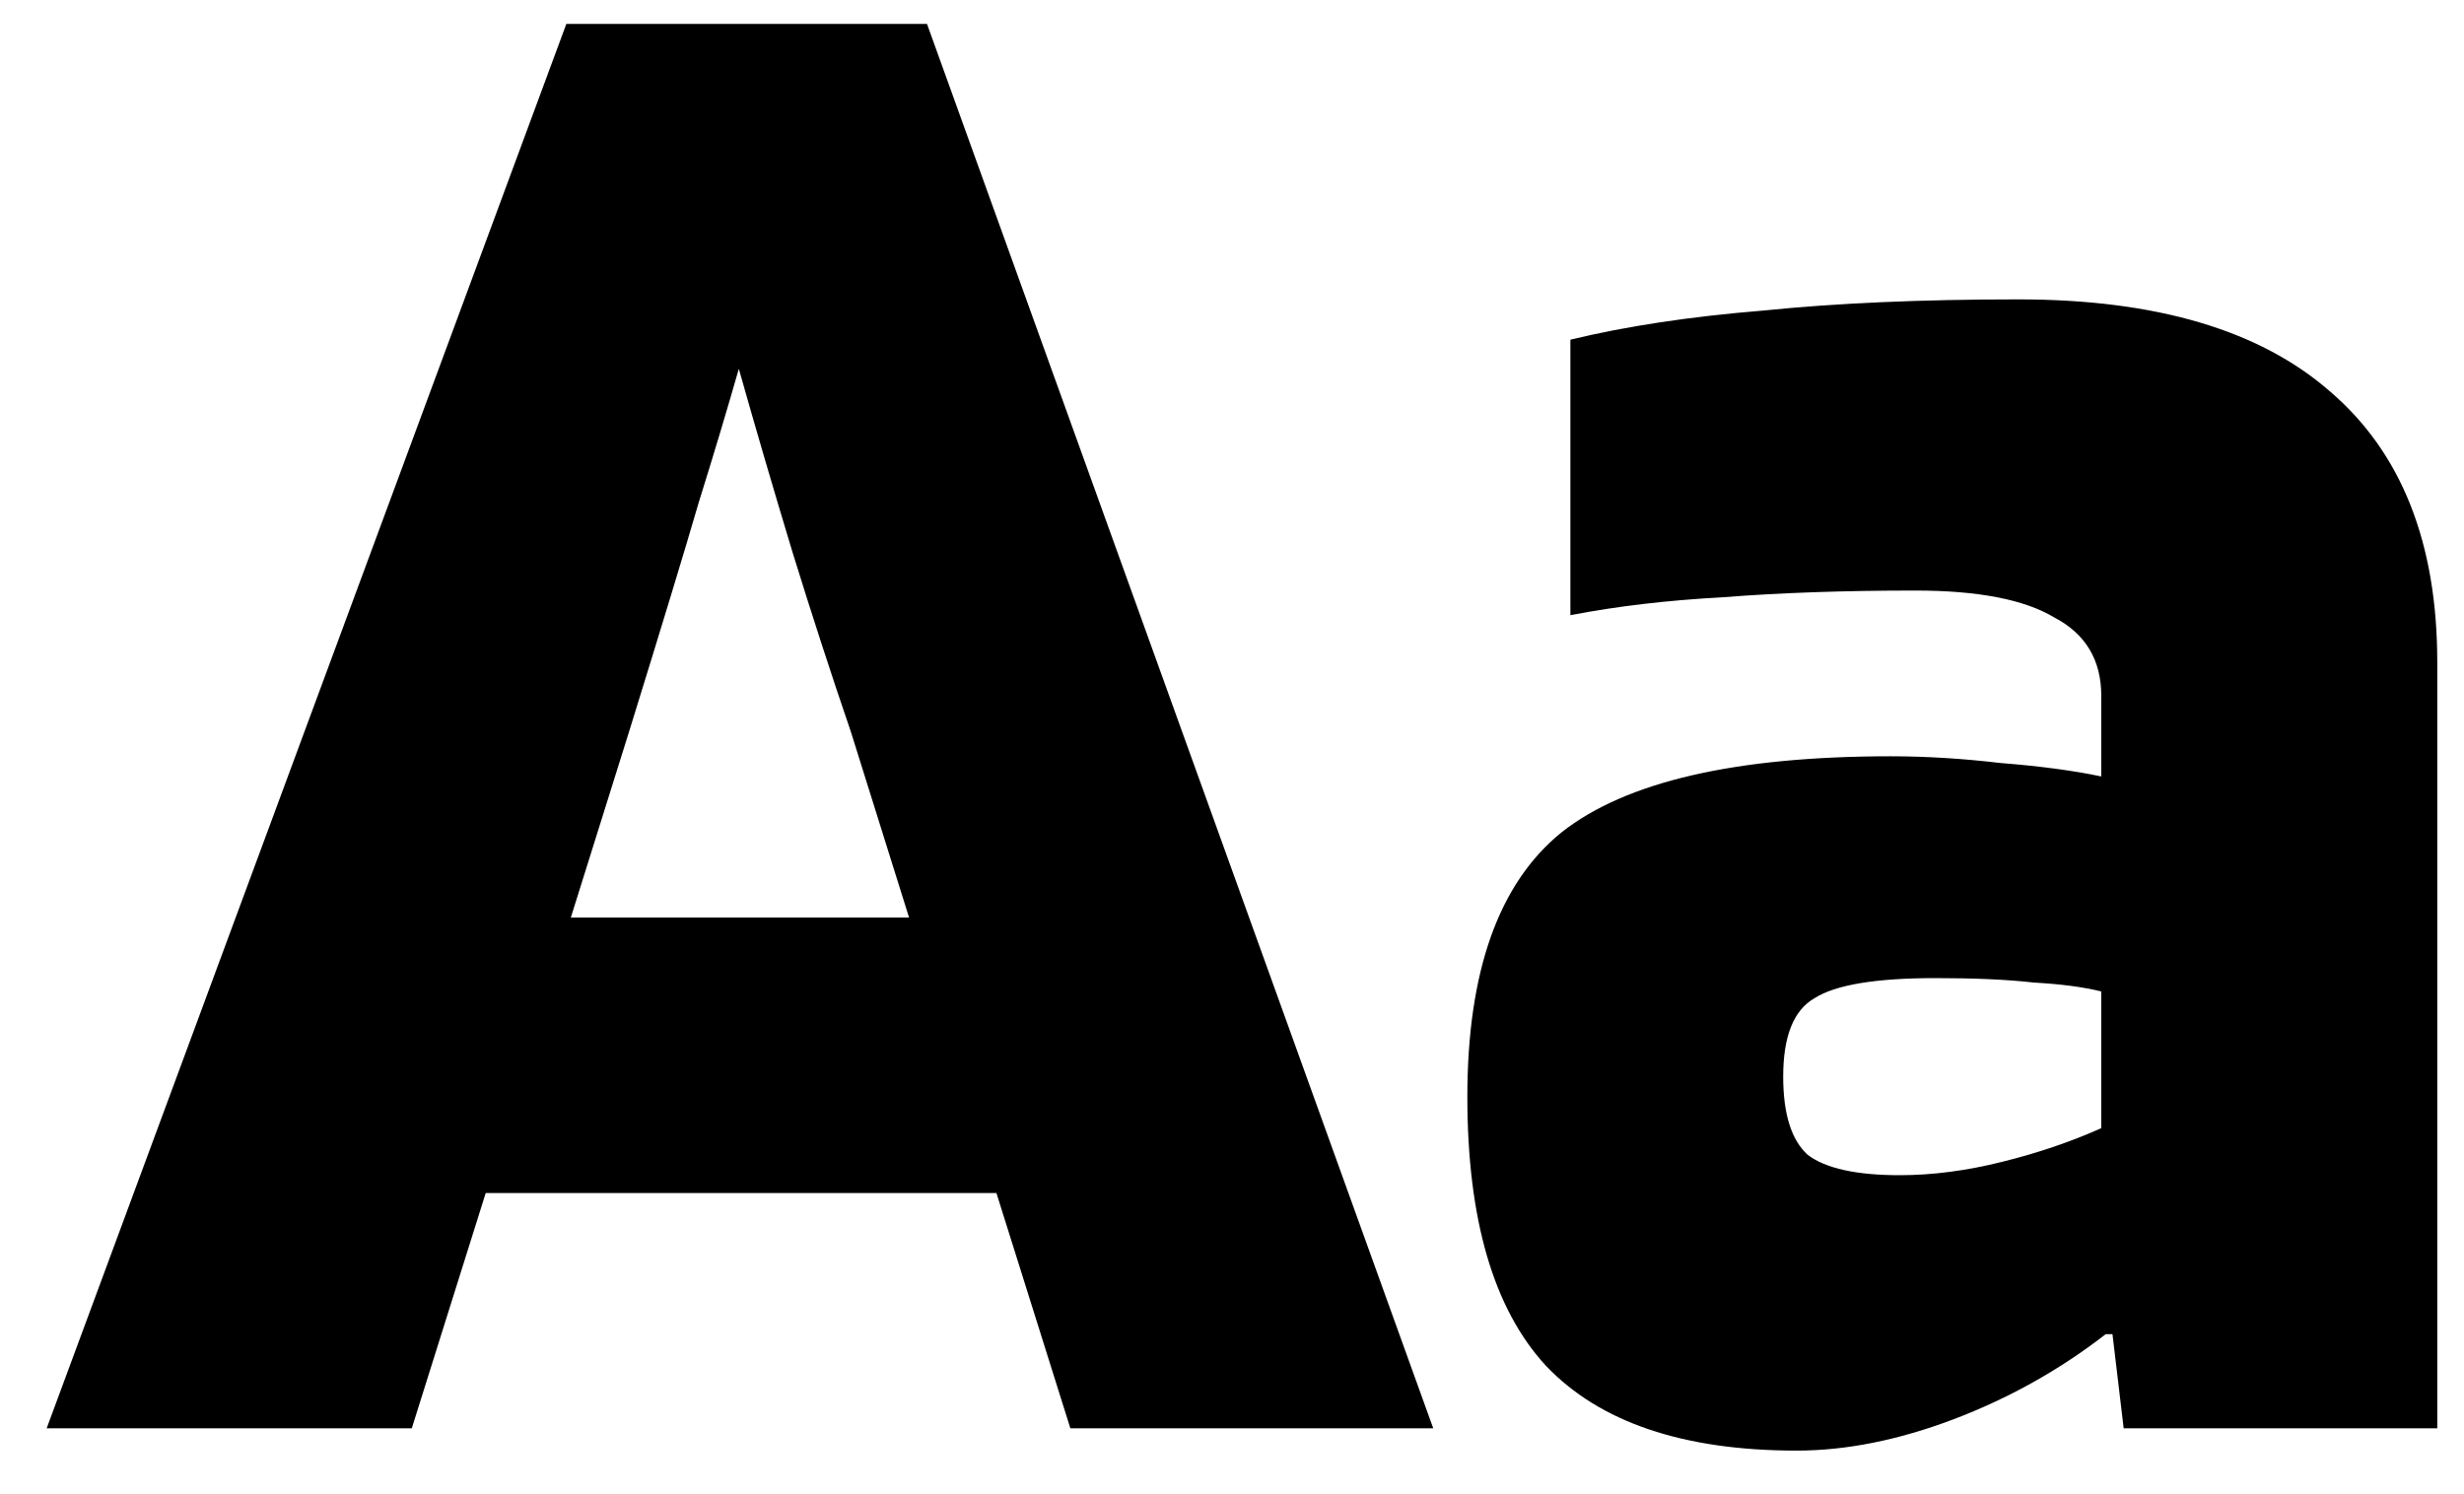
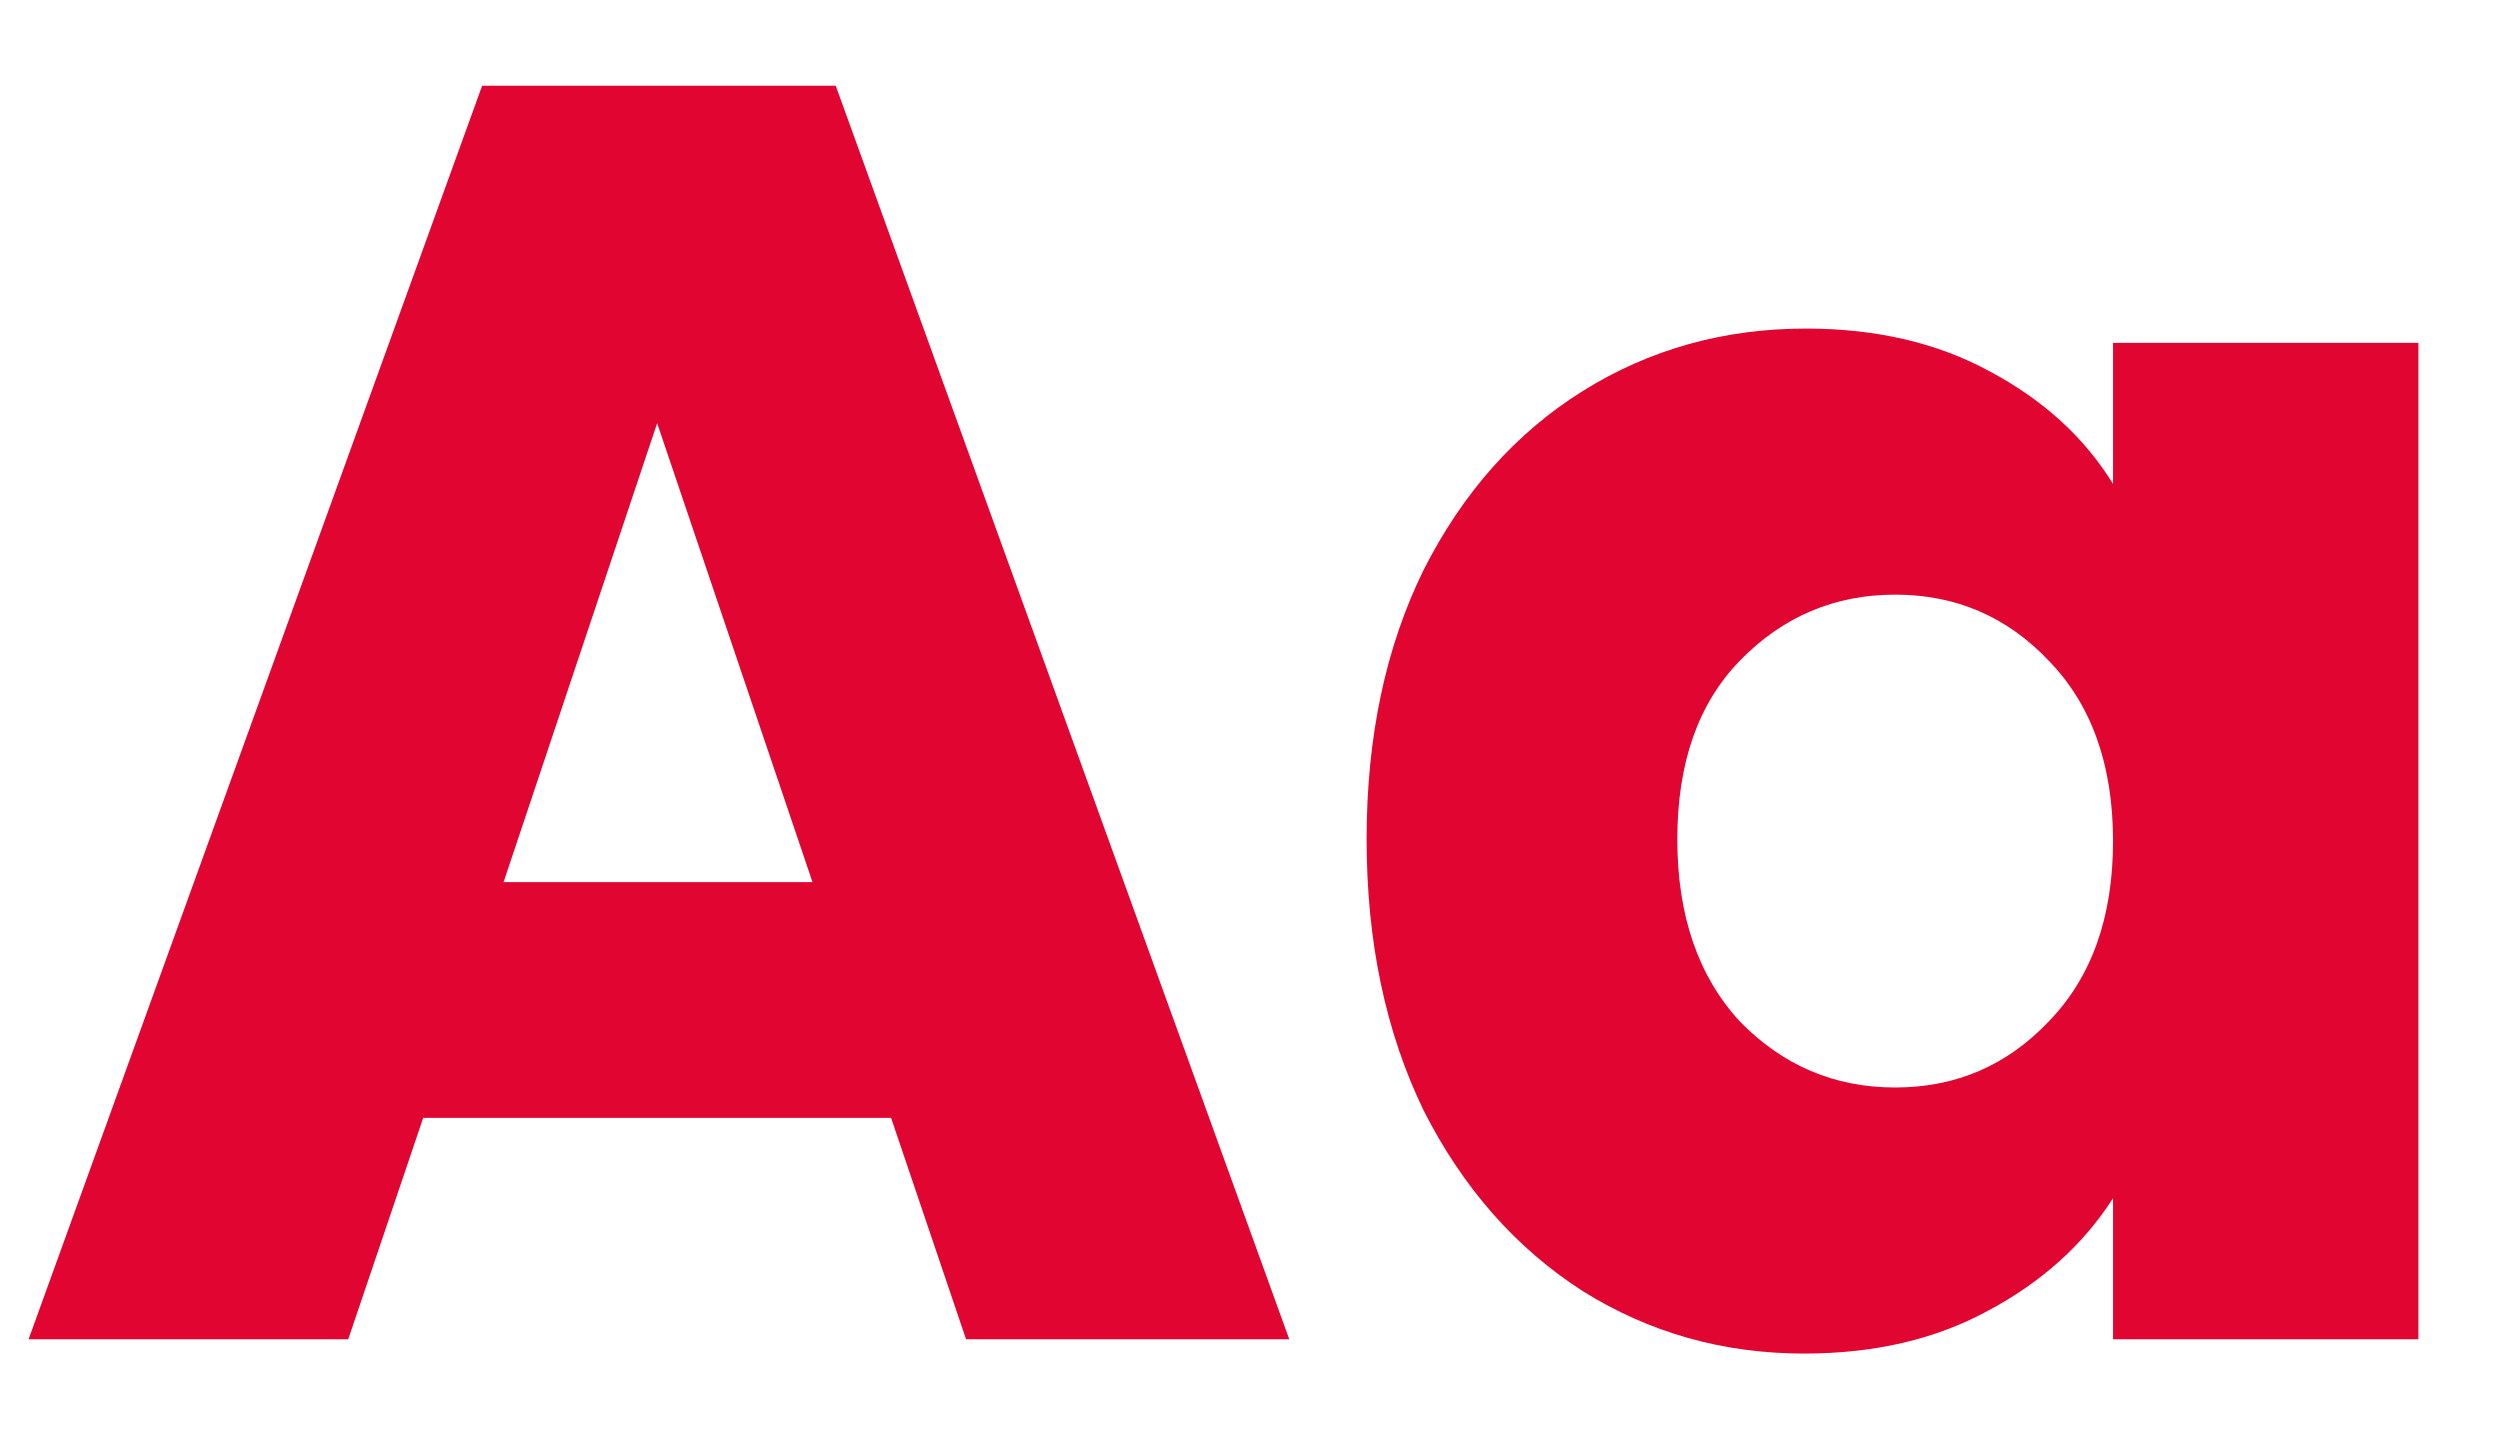
- <svg xmlns="http://www.w3.org/2000/svg" width="33" height="20" viewBox="0 0 33 20" fill="none">
-   <path d="M5.515 19.131H0.625L7.585 0.32H12.415L19.195 19.131H14.335L13.345 15.98H6.505L5.515 19.131ZM9.895 4.94C9.735 5.5 9.555 6.1 9.355 6.74C9.175 7.36 8.865 8.38 8.425 9.8L7.645 12.29H12.175L11.395 9.8C11.135 9.04 10.875 8.24 10.615 7.4C10.355 6.54 10.115 5.72 9.895 4.94ZM24.062 19.43C22.542 19.43 21.422 19.05 20.702 18.291C20.002 17.53 19.652 16.331 19.652 14.691C19.652 13.011 20.072 11.831 20.912 11.15C21.772 10.47 23.242 10.13 25.322 10.13C25.802 10.13 26.292 10.161 26.792 10.22C27.312 10.261 27.762 10.32 28.142 10.4V9.32C28.142 8.84 27.932 8.49 27.512 8.27C27.112 8.03 26.492 7.91 25.652 7.91C24.692 7.91 23.832 7.94 23.072 8C22.332 8.04 21.652 8.12 21.032 8.24V4.55C21.772 4.37 22.632 4.24 23.612 4.16C24.592 4.06 25.732 4.01 27.032 4.01C28.872 4.01 30.262 4.42 31.202 5.24C32.162 6.06 32.642 7.27 32.642 8.87V19.131H28.442L28.292 17.87H28.202C27.582 18.351 26.902 18.73 26.162 19.011C25.422 19.291 24.722 19.43 24.062 19.43ZM25.922 13.101C25.122 13.101 24.582 13.191 24.302 13.37C24.022 13.53 23.882 13.88 23.882 14.421C23.882 14.921 23.992 15.271 24.212 15.47C24.452 15.65 24.862 15.741 25.442 15.741C25.882 15.741 26.342 15.681 26.822 15.56C27.302 15.441 27.742 15.29 28.142 15.111V13.28C27.902 13.22 27.602 13.181 27.242 13.161C26.882 13.12 26.442 13.101 25.922 13.101Z" fill="black" />
+ <svg xmlns="http://www.w3.org/2000/svg" width="28" height="16" viewBox="0 0 28 16" fill="none">
+   <path d="M9.98 12.52H4.74L3.9 15H0.32L5.4 0.96H9.36L14.44 15H10.82L9.98 12.52ZM9.1 9.88L7.36 4.74L5.64 9.88H9.1ZM15.306 9.4C15.306 8.253 15.519 7.247 15.946 6.38C16.386 5.513 16.979 4.847 17.726 4.38C18.473 3.913 19.306 3.68 20.226 3.68C21.013 3.68 21.699 3.84 22.286 4.16C22.886 4.48 23.346 4.9 23.666 5.42V3.84H27.086V15H23.666V13.42C23.333 13.94 22.866 14.36 22.266 14.68C21.679 15 20.993 15.16 20.206 15.16C19.299 15.16 18.473 14.927 17.726 14.46C16.979 13.98 16.386 13.307 15.946 12.44C15.519 11.56 15.306 10.547 15.306 9.4ZM23.666 9.42C23.666 8.567 23.426 7.893 22.946 7.4C22.479 6.907 21.906 6.66 21.226 6.66C20.546 6.66 19.966 6.907 19.486 7.4C19.019 7.88 18.786 8.547 18.786 9.4C18.786 10.253 19.019 10.933 19.486 11.44C19.966 11.933 20.546 12.18 21.226 12.18C21.906 12.18 22.479 11.933 22.946 11.44C23.426 10.947 23.666 10.273 23.666 9.42Z" fill="#E10531" />
</svg>
